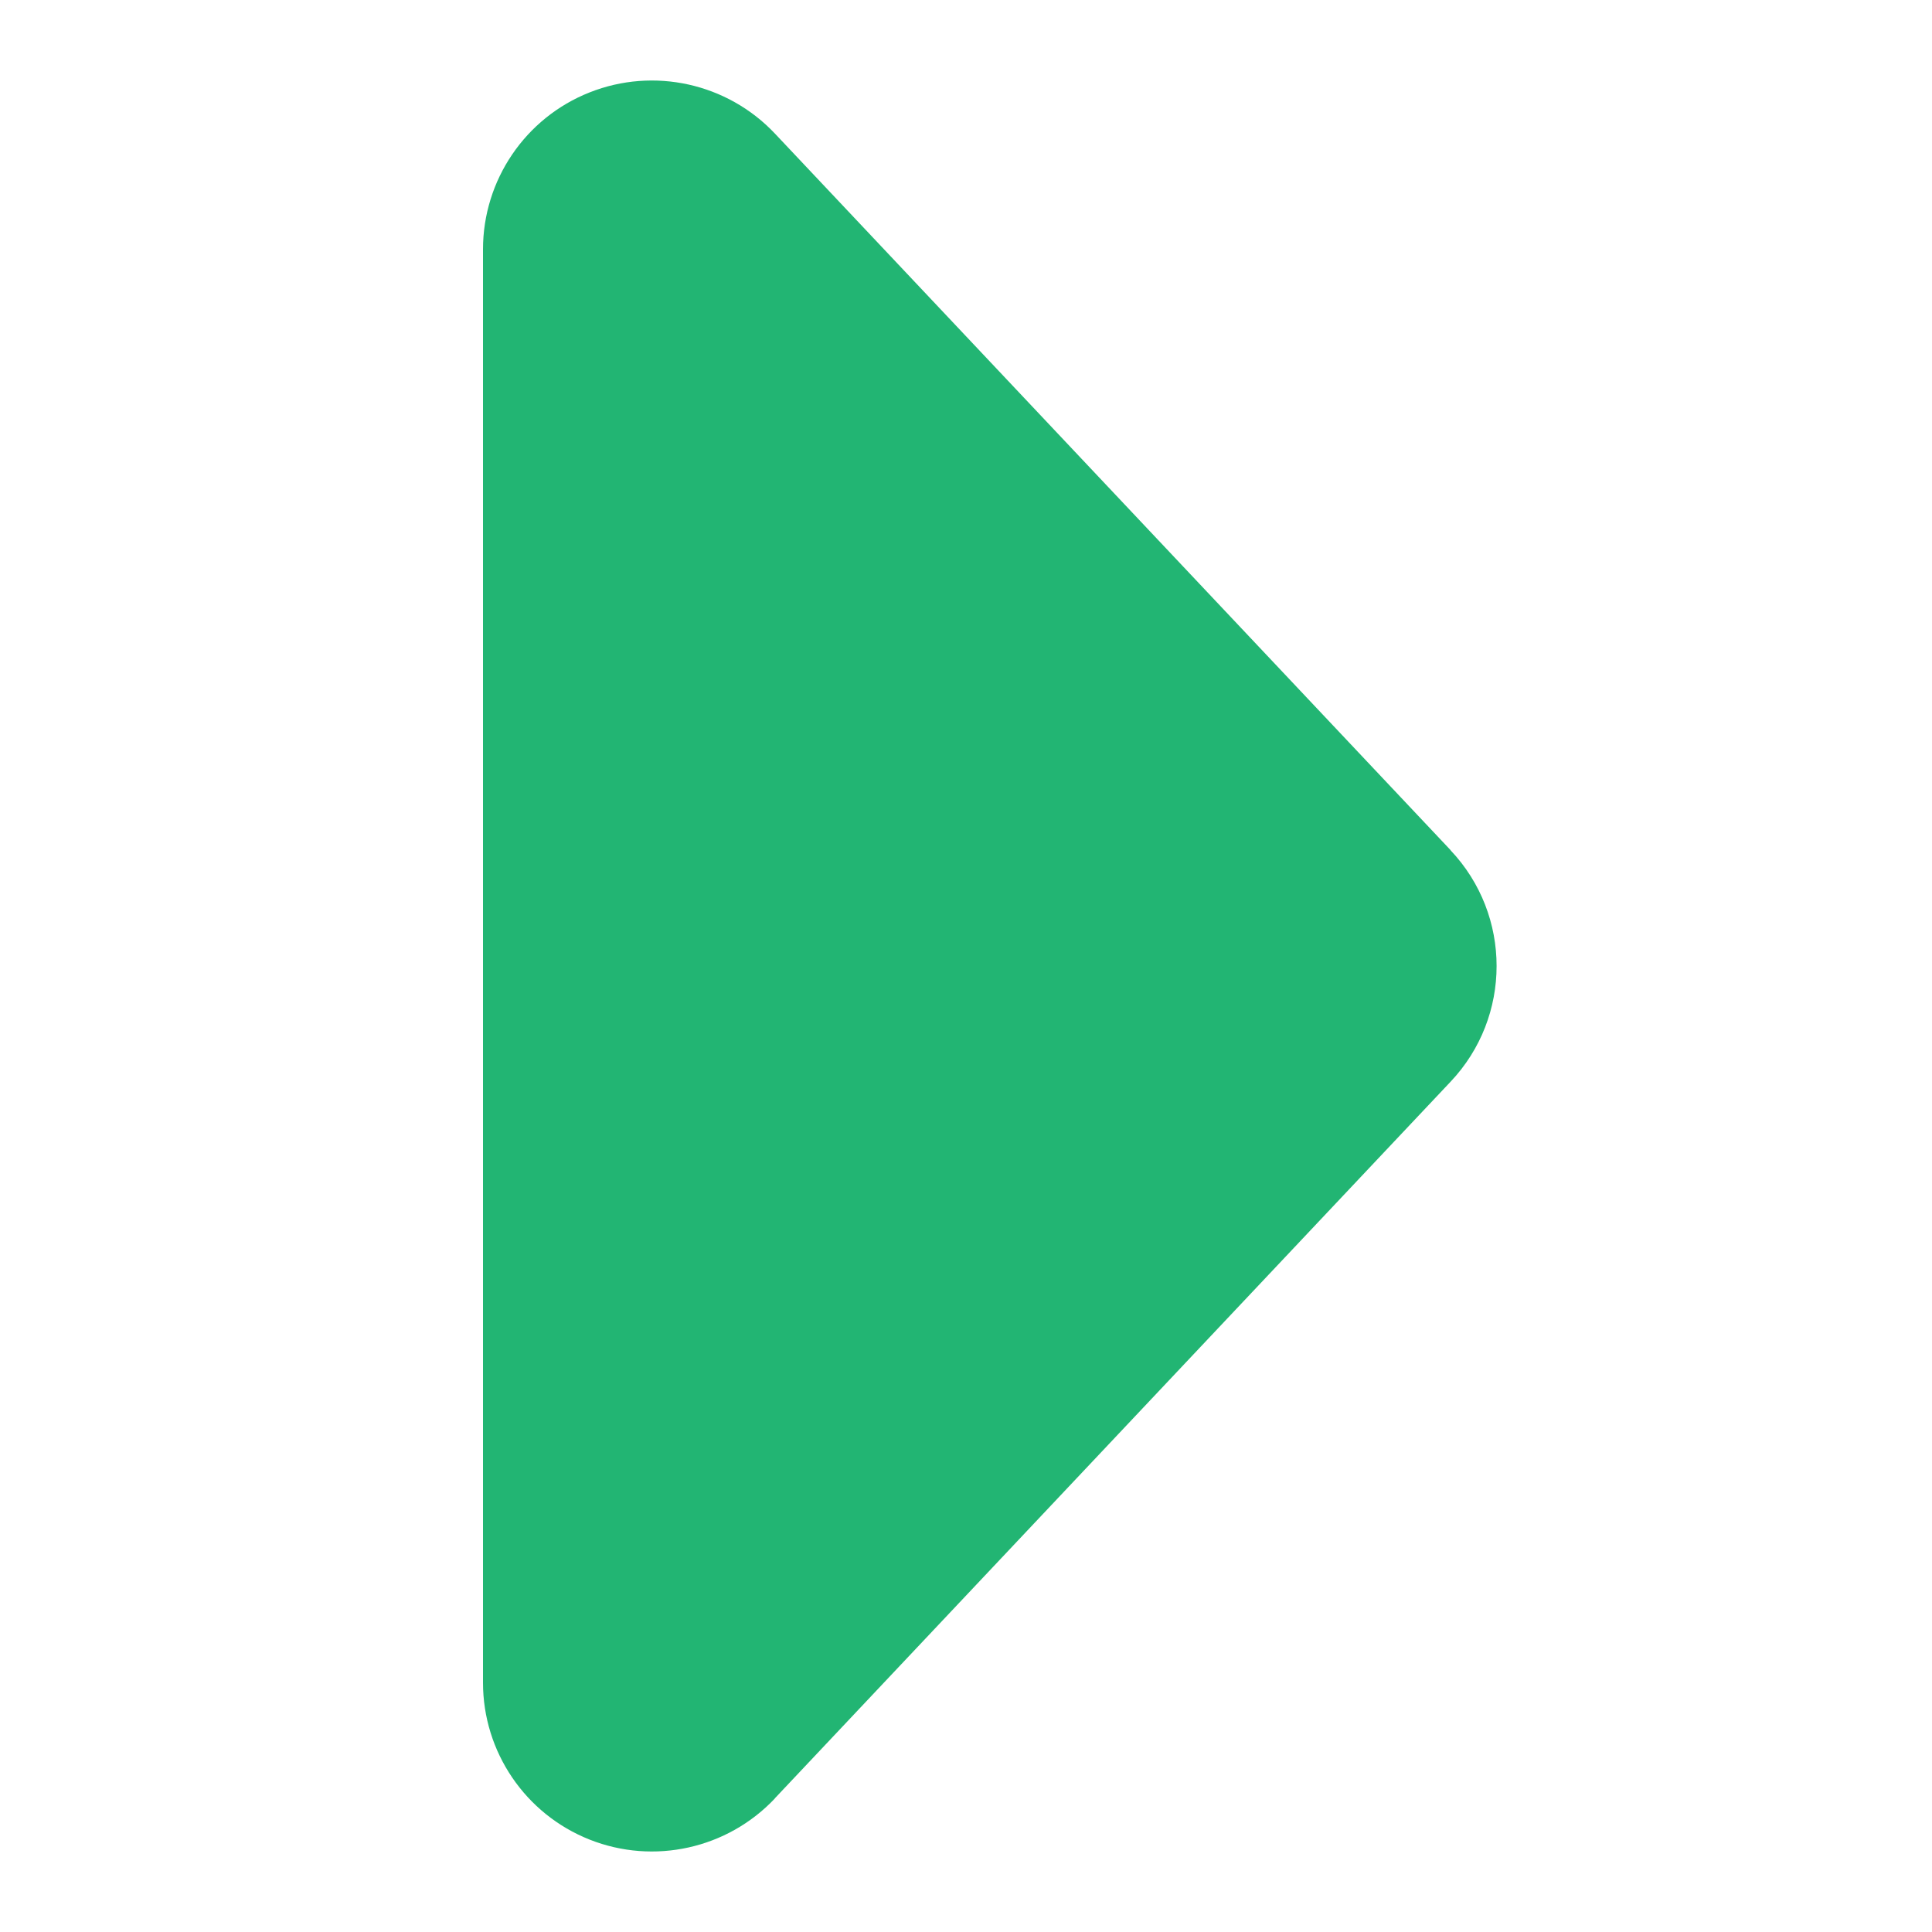
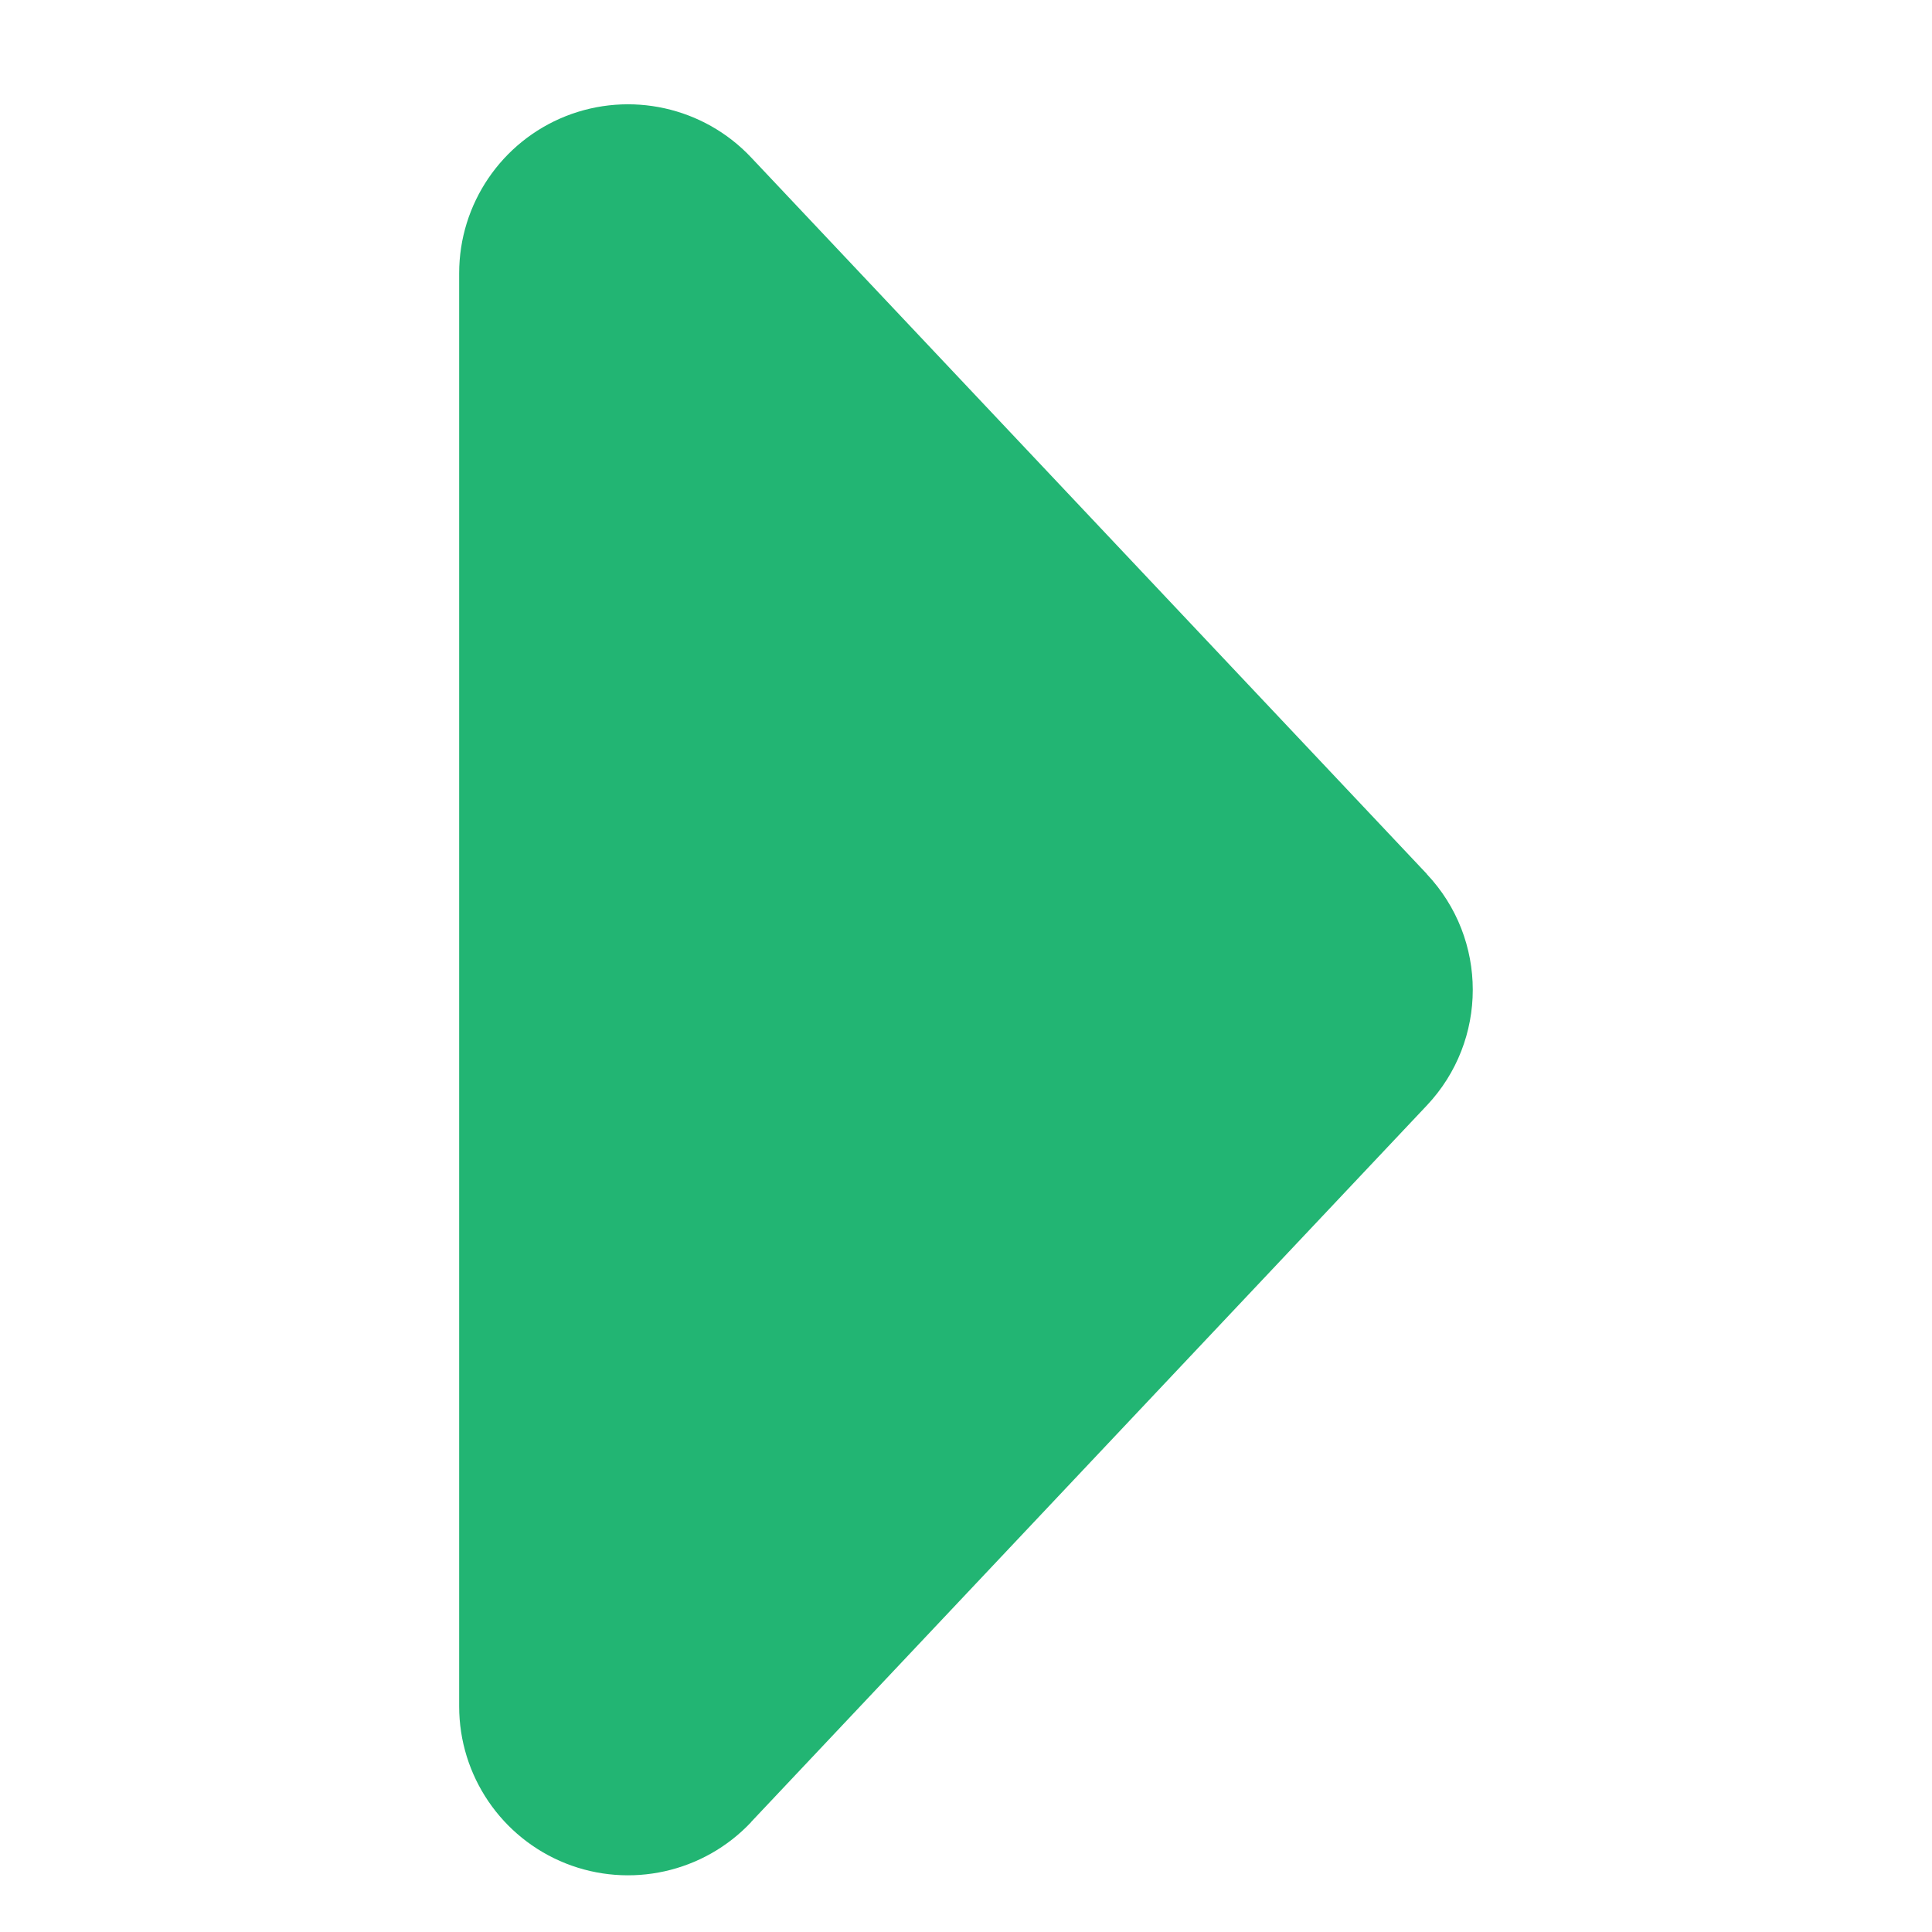
<svg xmlns="http://www.w3.org/2000/svg" width="24" height="24" viewBox="0 0 24 24" fill="none">
-   <path d="M9.626 1.659L18.021 10.562L18.019 10.562C18.782 11.368 18.782 12.632 18.019 13.438L9.624 22.341L9.626 22.341C9.036 22.966 8.123 23.169 7.324 22.852C6.525 22.535 6 21.762 6 20.903L6 3.097C6 2.238 6.525 1.464 7.324 1.148C8.123 0.831 9.036 1.034 9.626 1.659L9.626 1.659Z" fill="#22B573" />
+   <path d="M9.33 1.955L17.725 10.857H17.723C18.486 11.664 18.486 12.927 17.723 13.734L9.328 22.636H9.33C8.74 23.262 7.827 23.465 7.028 23.148C6.23 22.831 5.704 22.058 5.704 21.198L5.704 3.393C5.704 2.533 6.23 1.76 7.028 1.443C7.827 1.127 8.74 1.329 9.33 1.955Z" fill="#22B573" />
</svg>
